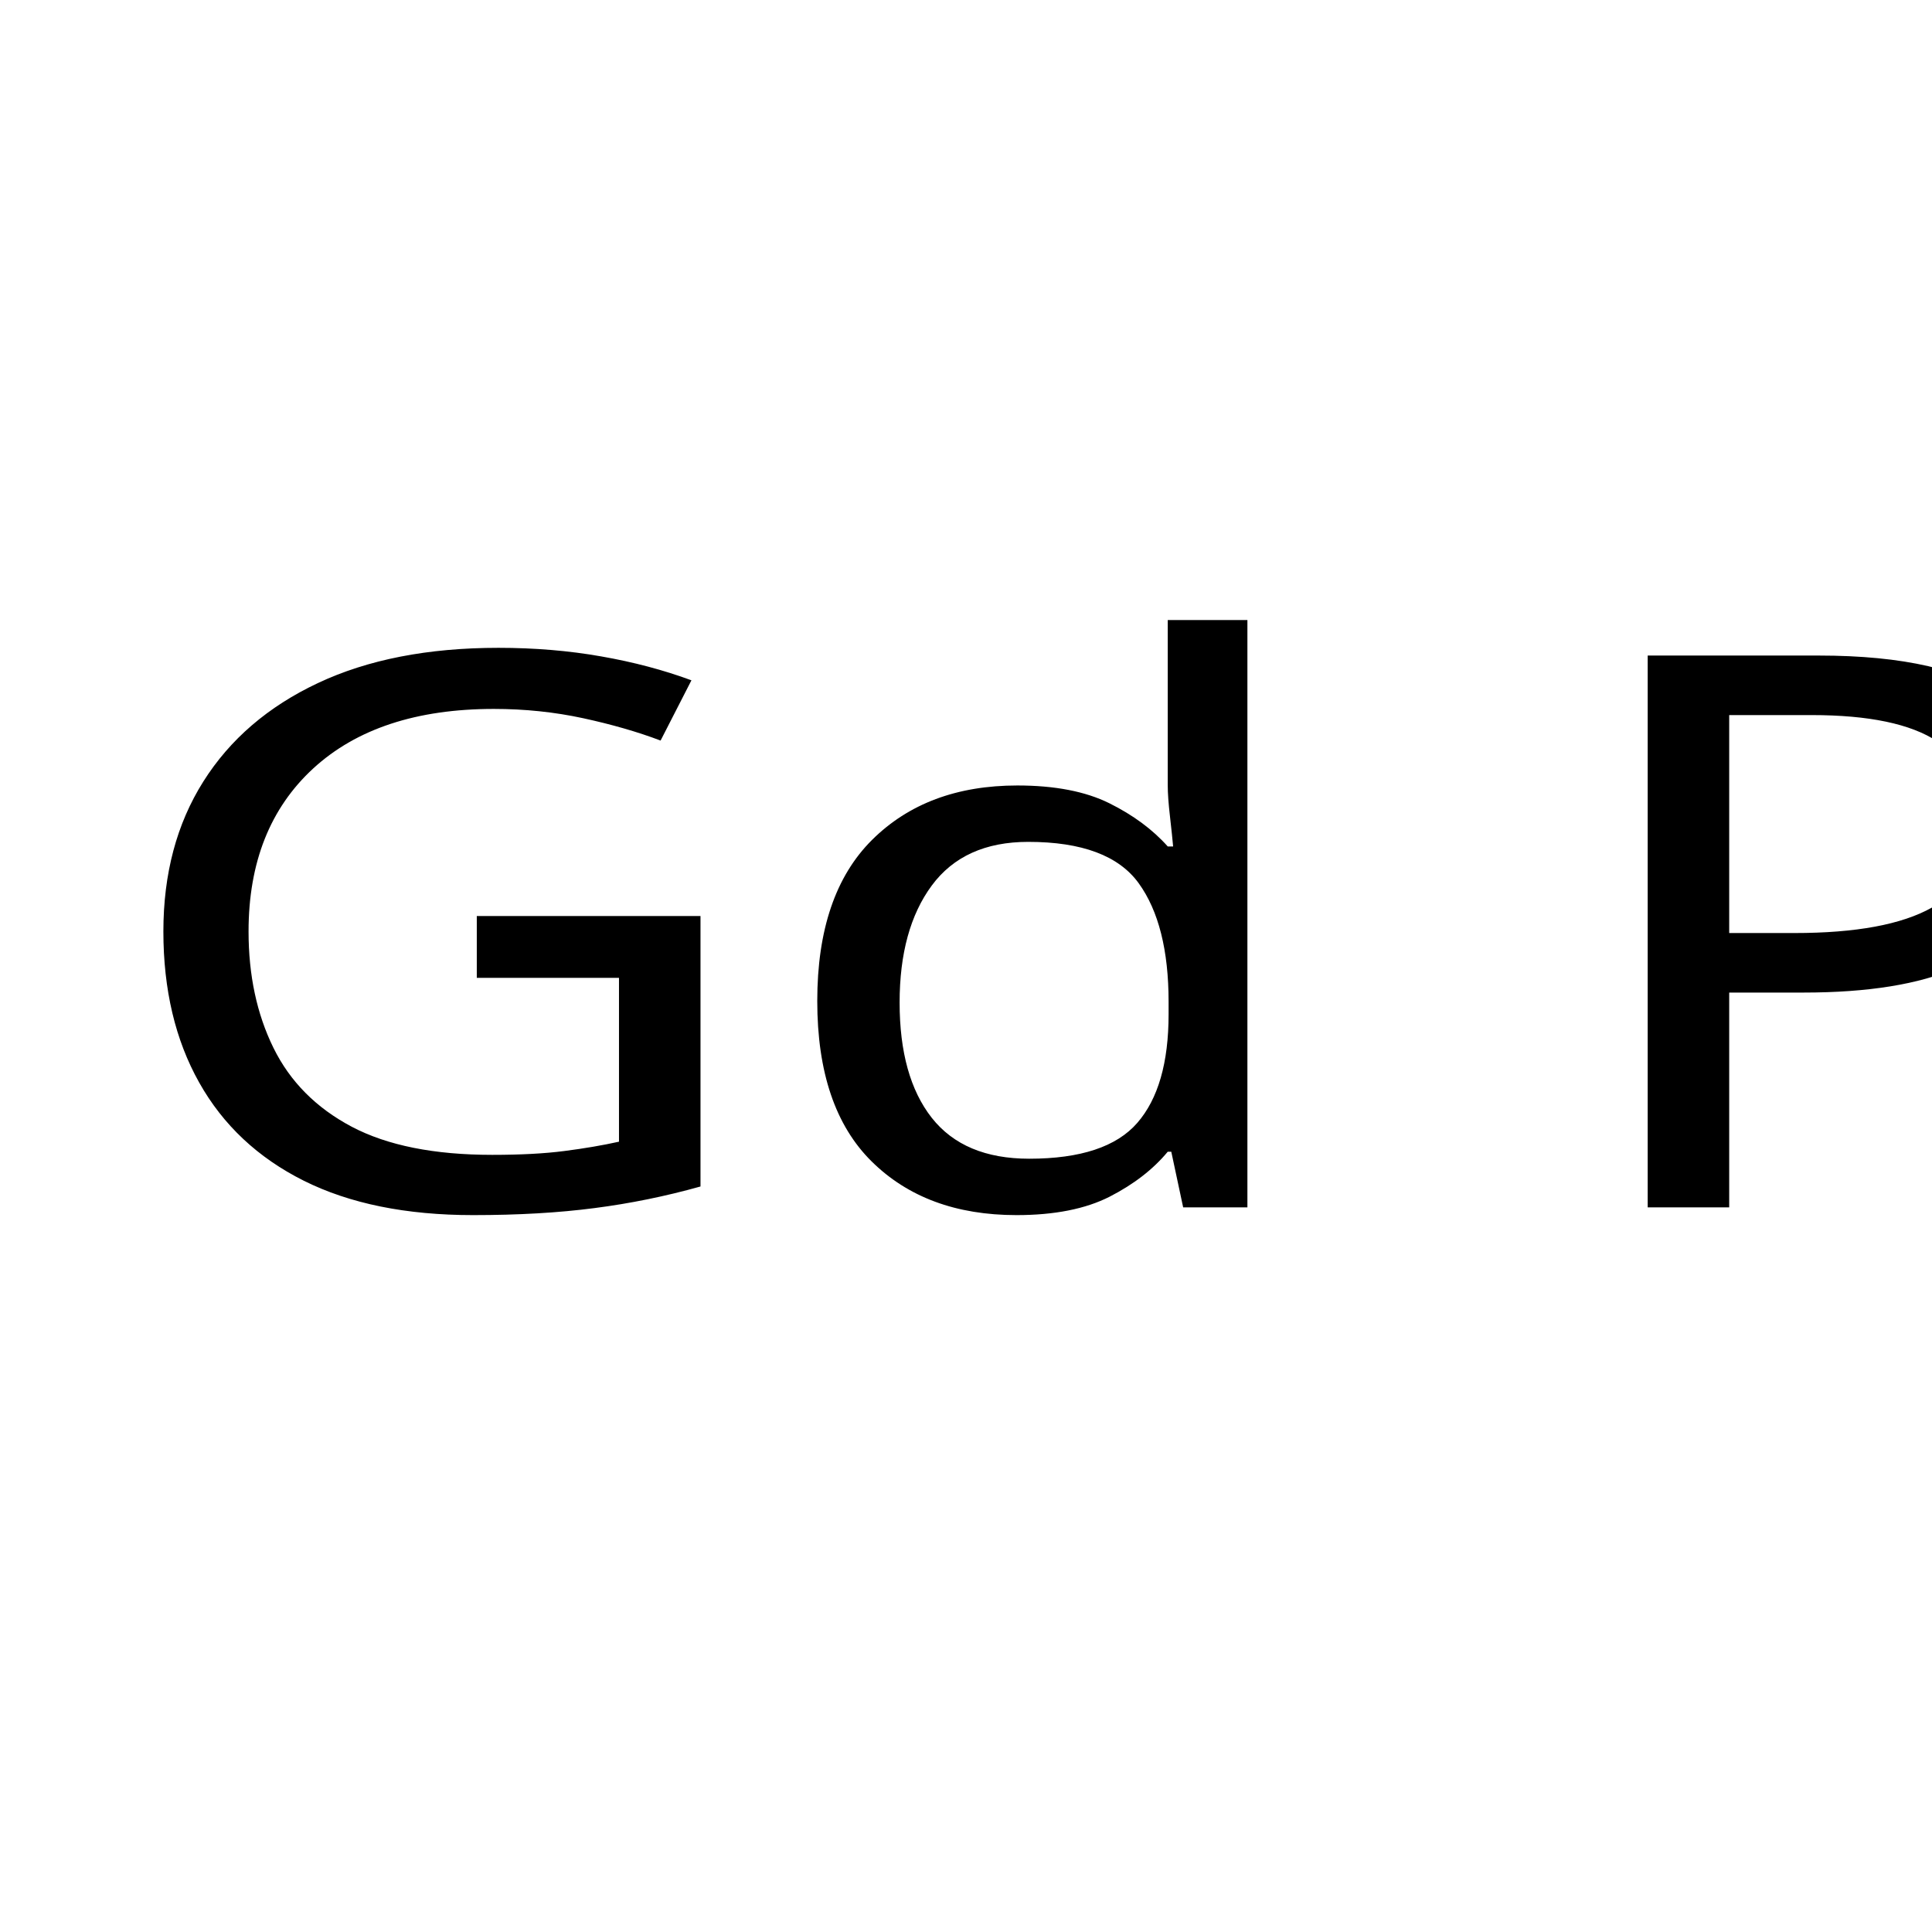
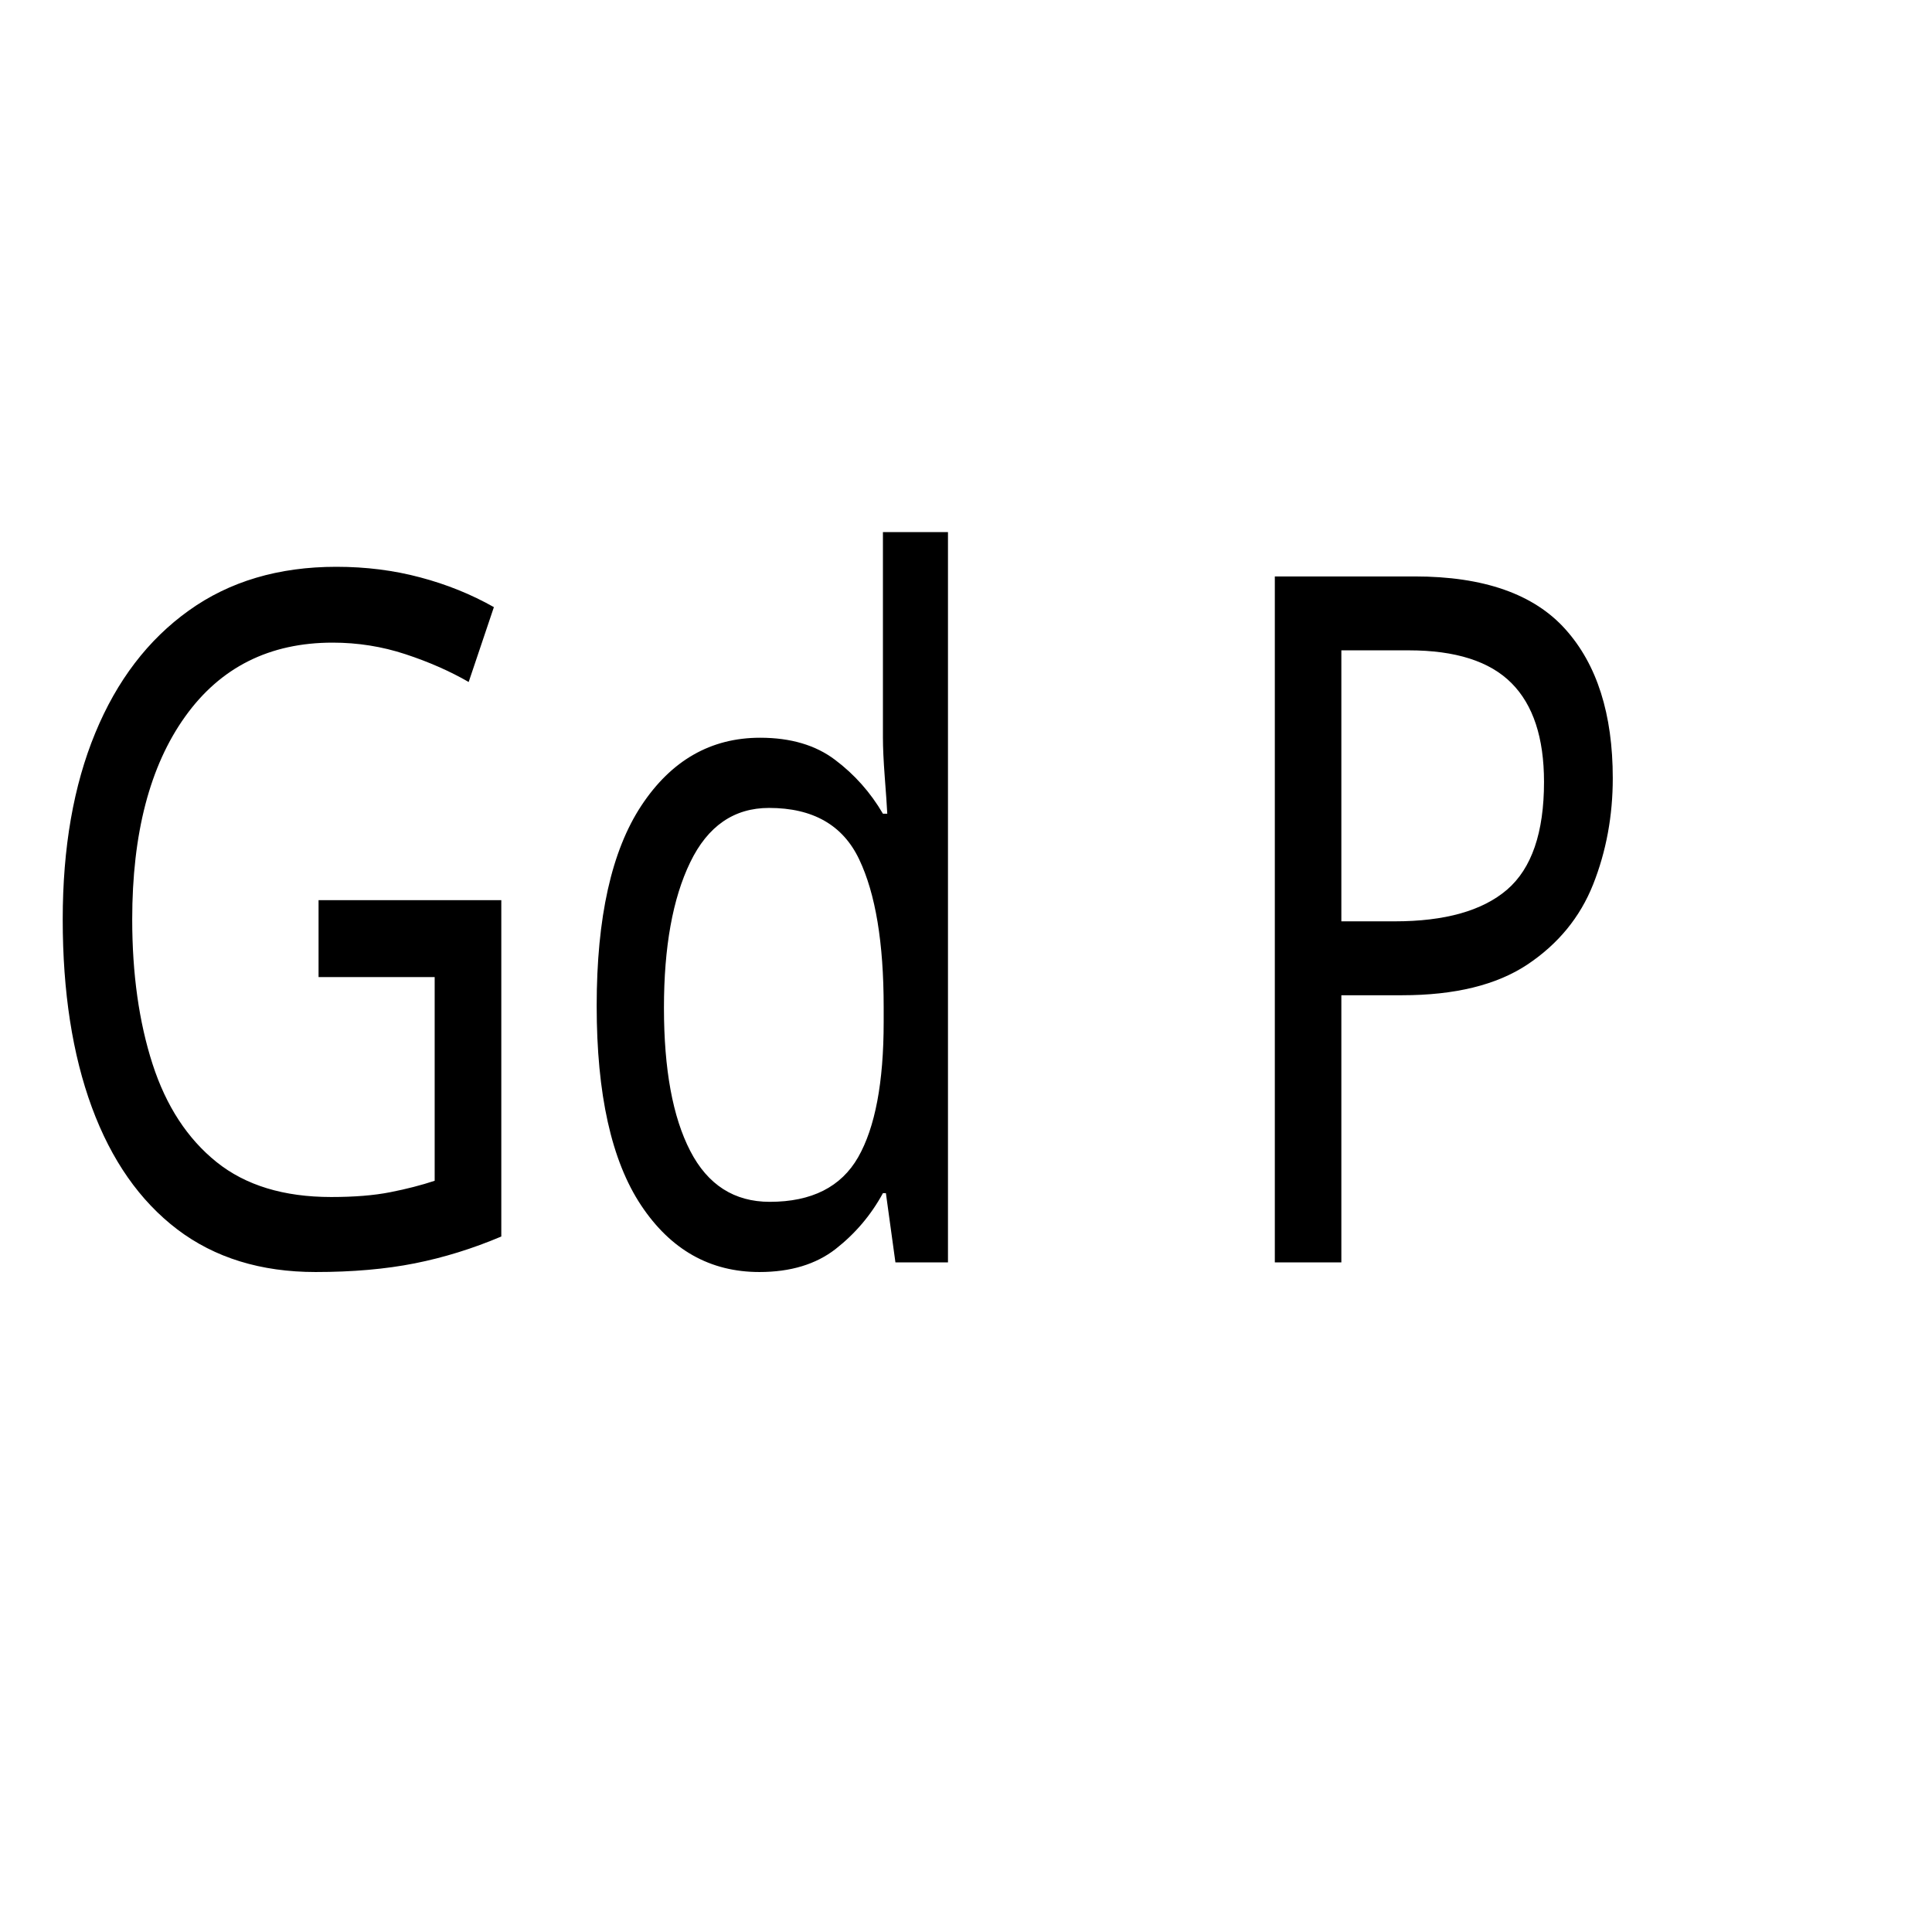
<svg xmlns="http://www.w3.org/2000/svg" version="1.1" id="Layer_1" x="0px" y="0px" viewBox="0 0 250 250" style="enable-background:new 0 0 250 250;" xml:space="preserve">
-   <style type="text/css">
- 	.st0{font-family:'HelveticaNeue-CondensedBlack';}
+   <defs id="defs8" />
+   <style type="text/css" id="style3">
+ 	.st0{font-family:"Arial Black", "Arial Bold", Gadget, sans-serif;}
	.st1{font-size:100px;}
</style>
-   <text id="XMLID_2_" transform="matrix(1.1718 0 0 1 14.0005 156.2344)" class="st0 st1">Gd P</text>
+   <text id="XMLID_2_" transform="scale(0.8773464,1.139801)" class="st0 st1" x="2.593" y="143.317" style="font-size:109.079px;font-family:'Arial Black', 'Arial Bold', Gadget, sans-serif">Gd P</text>
</svg>
